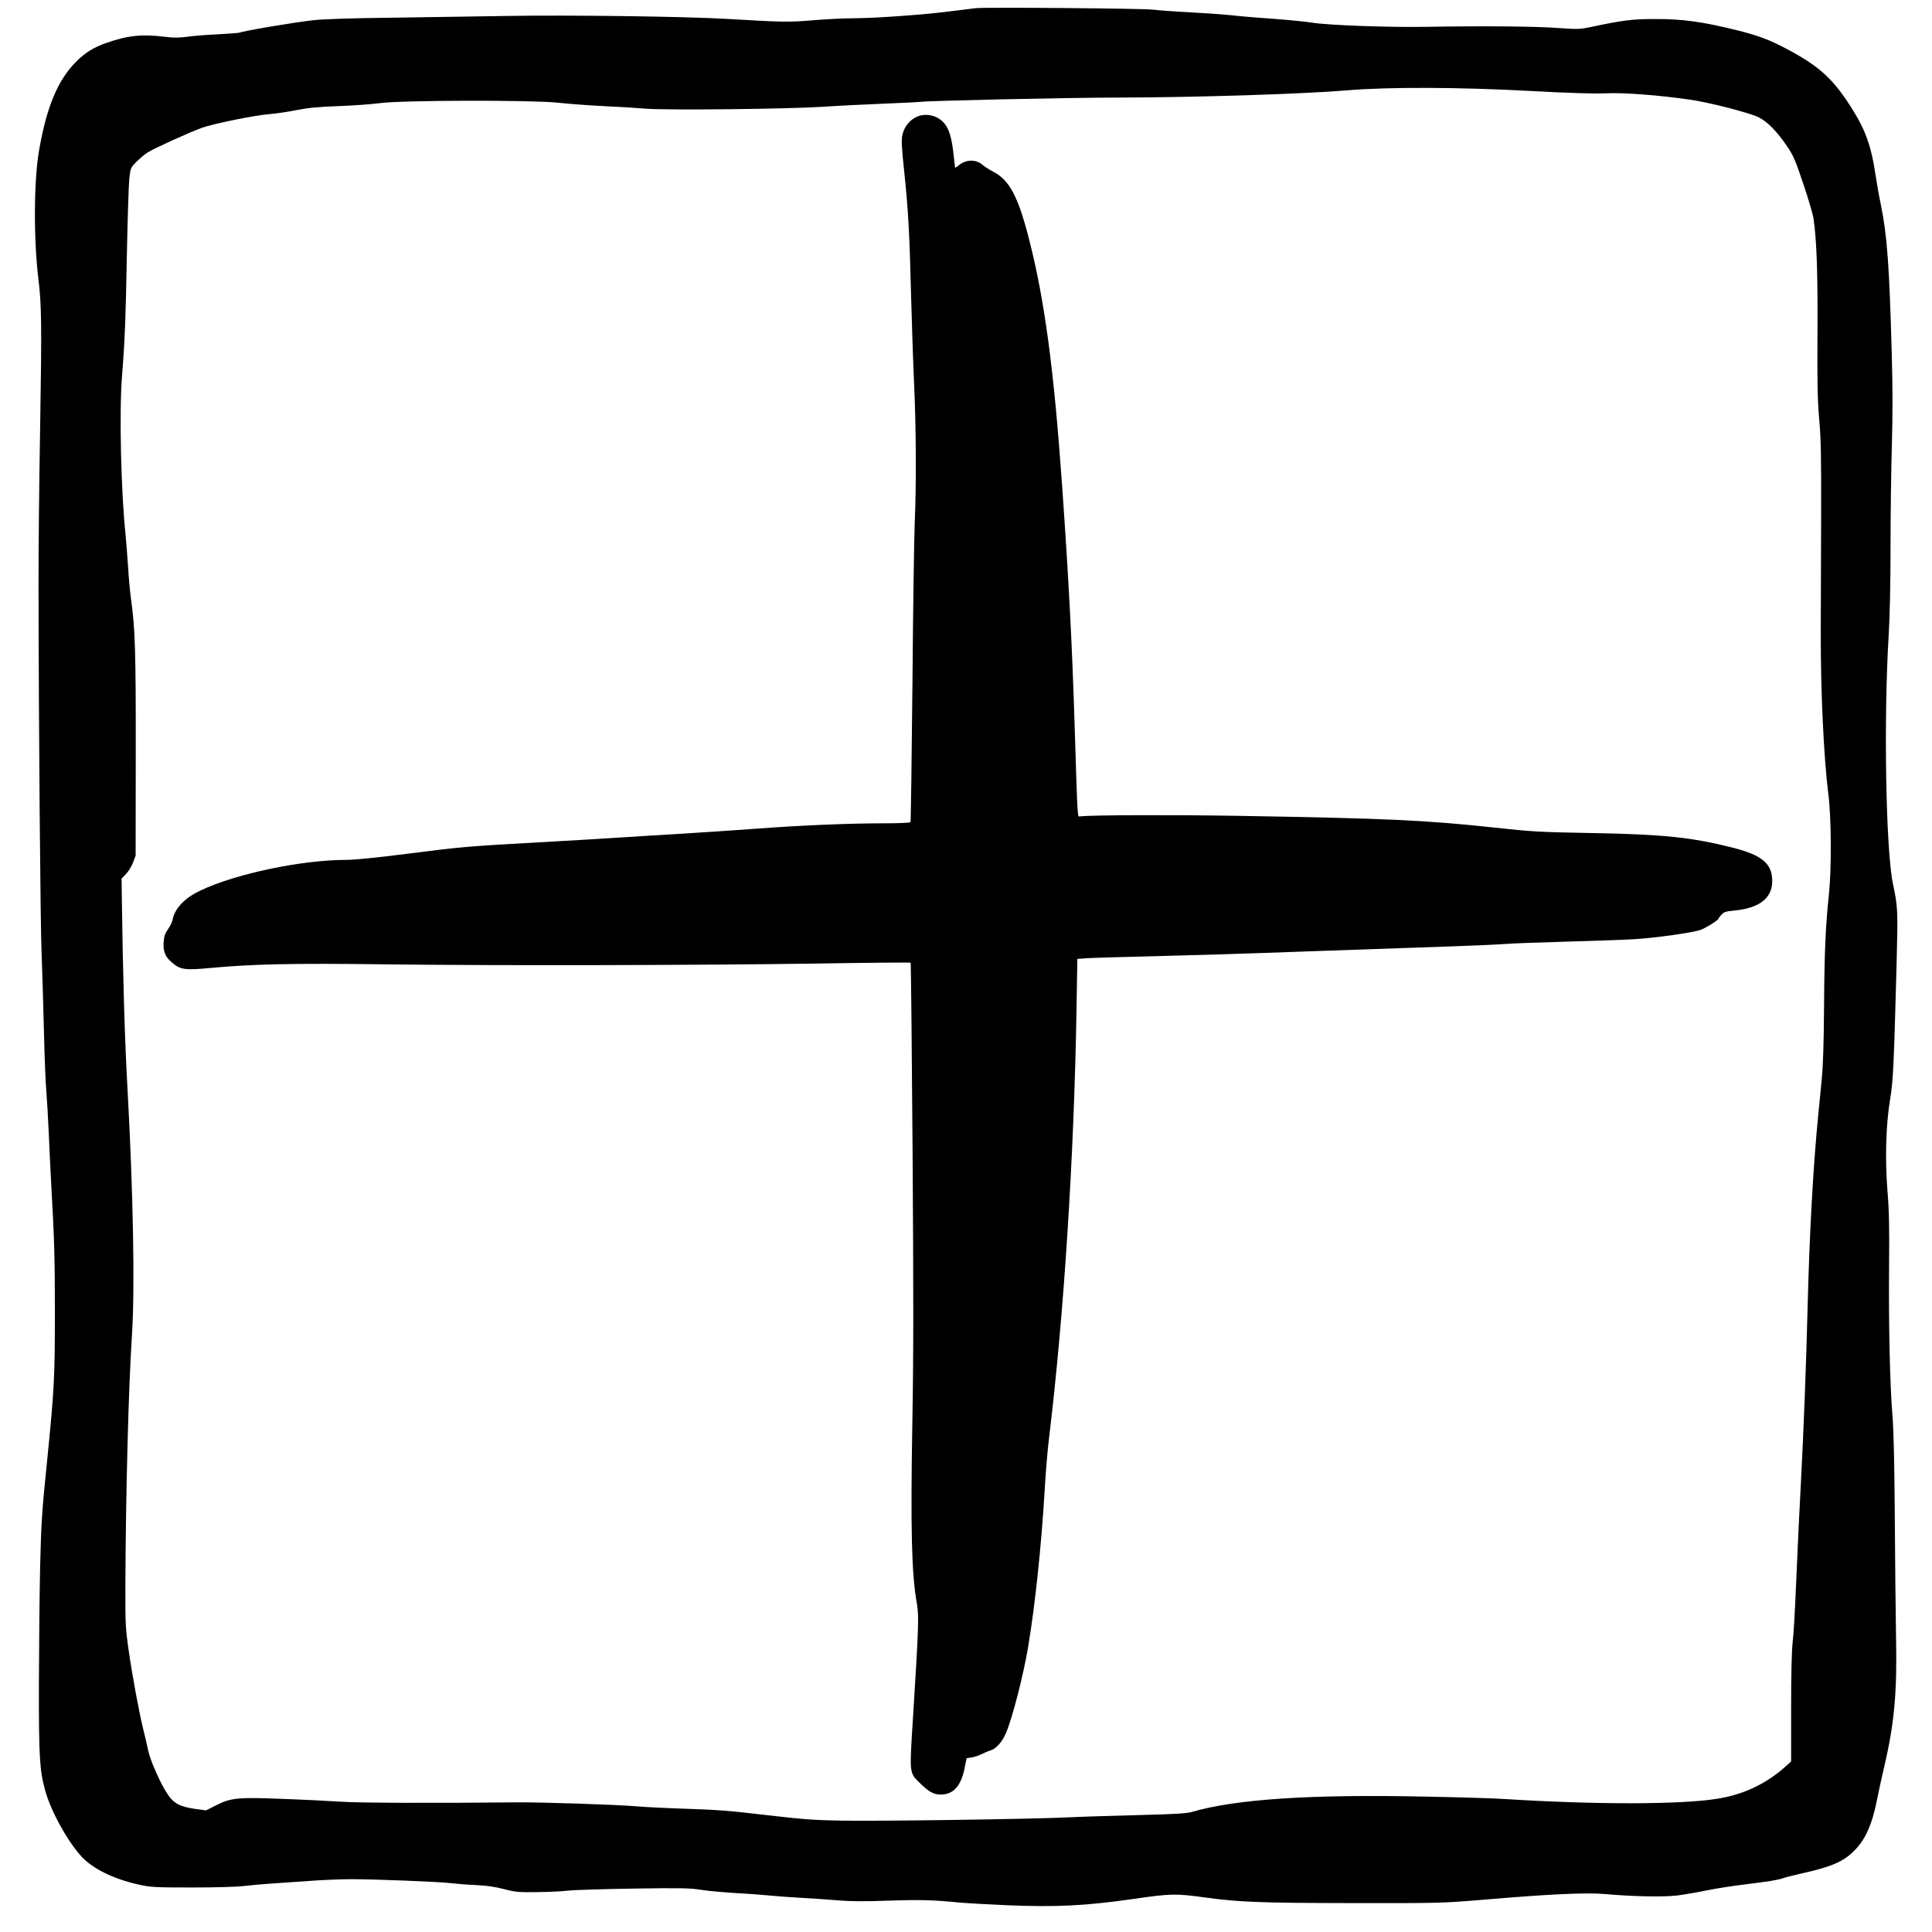
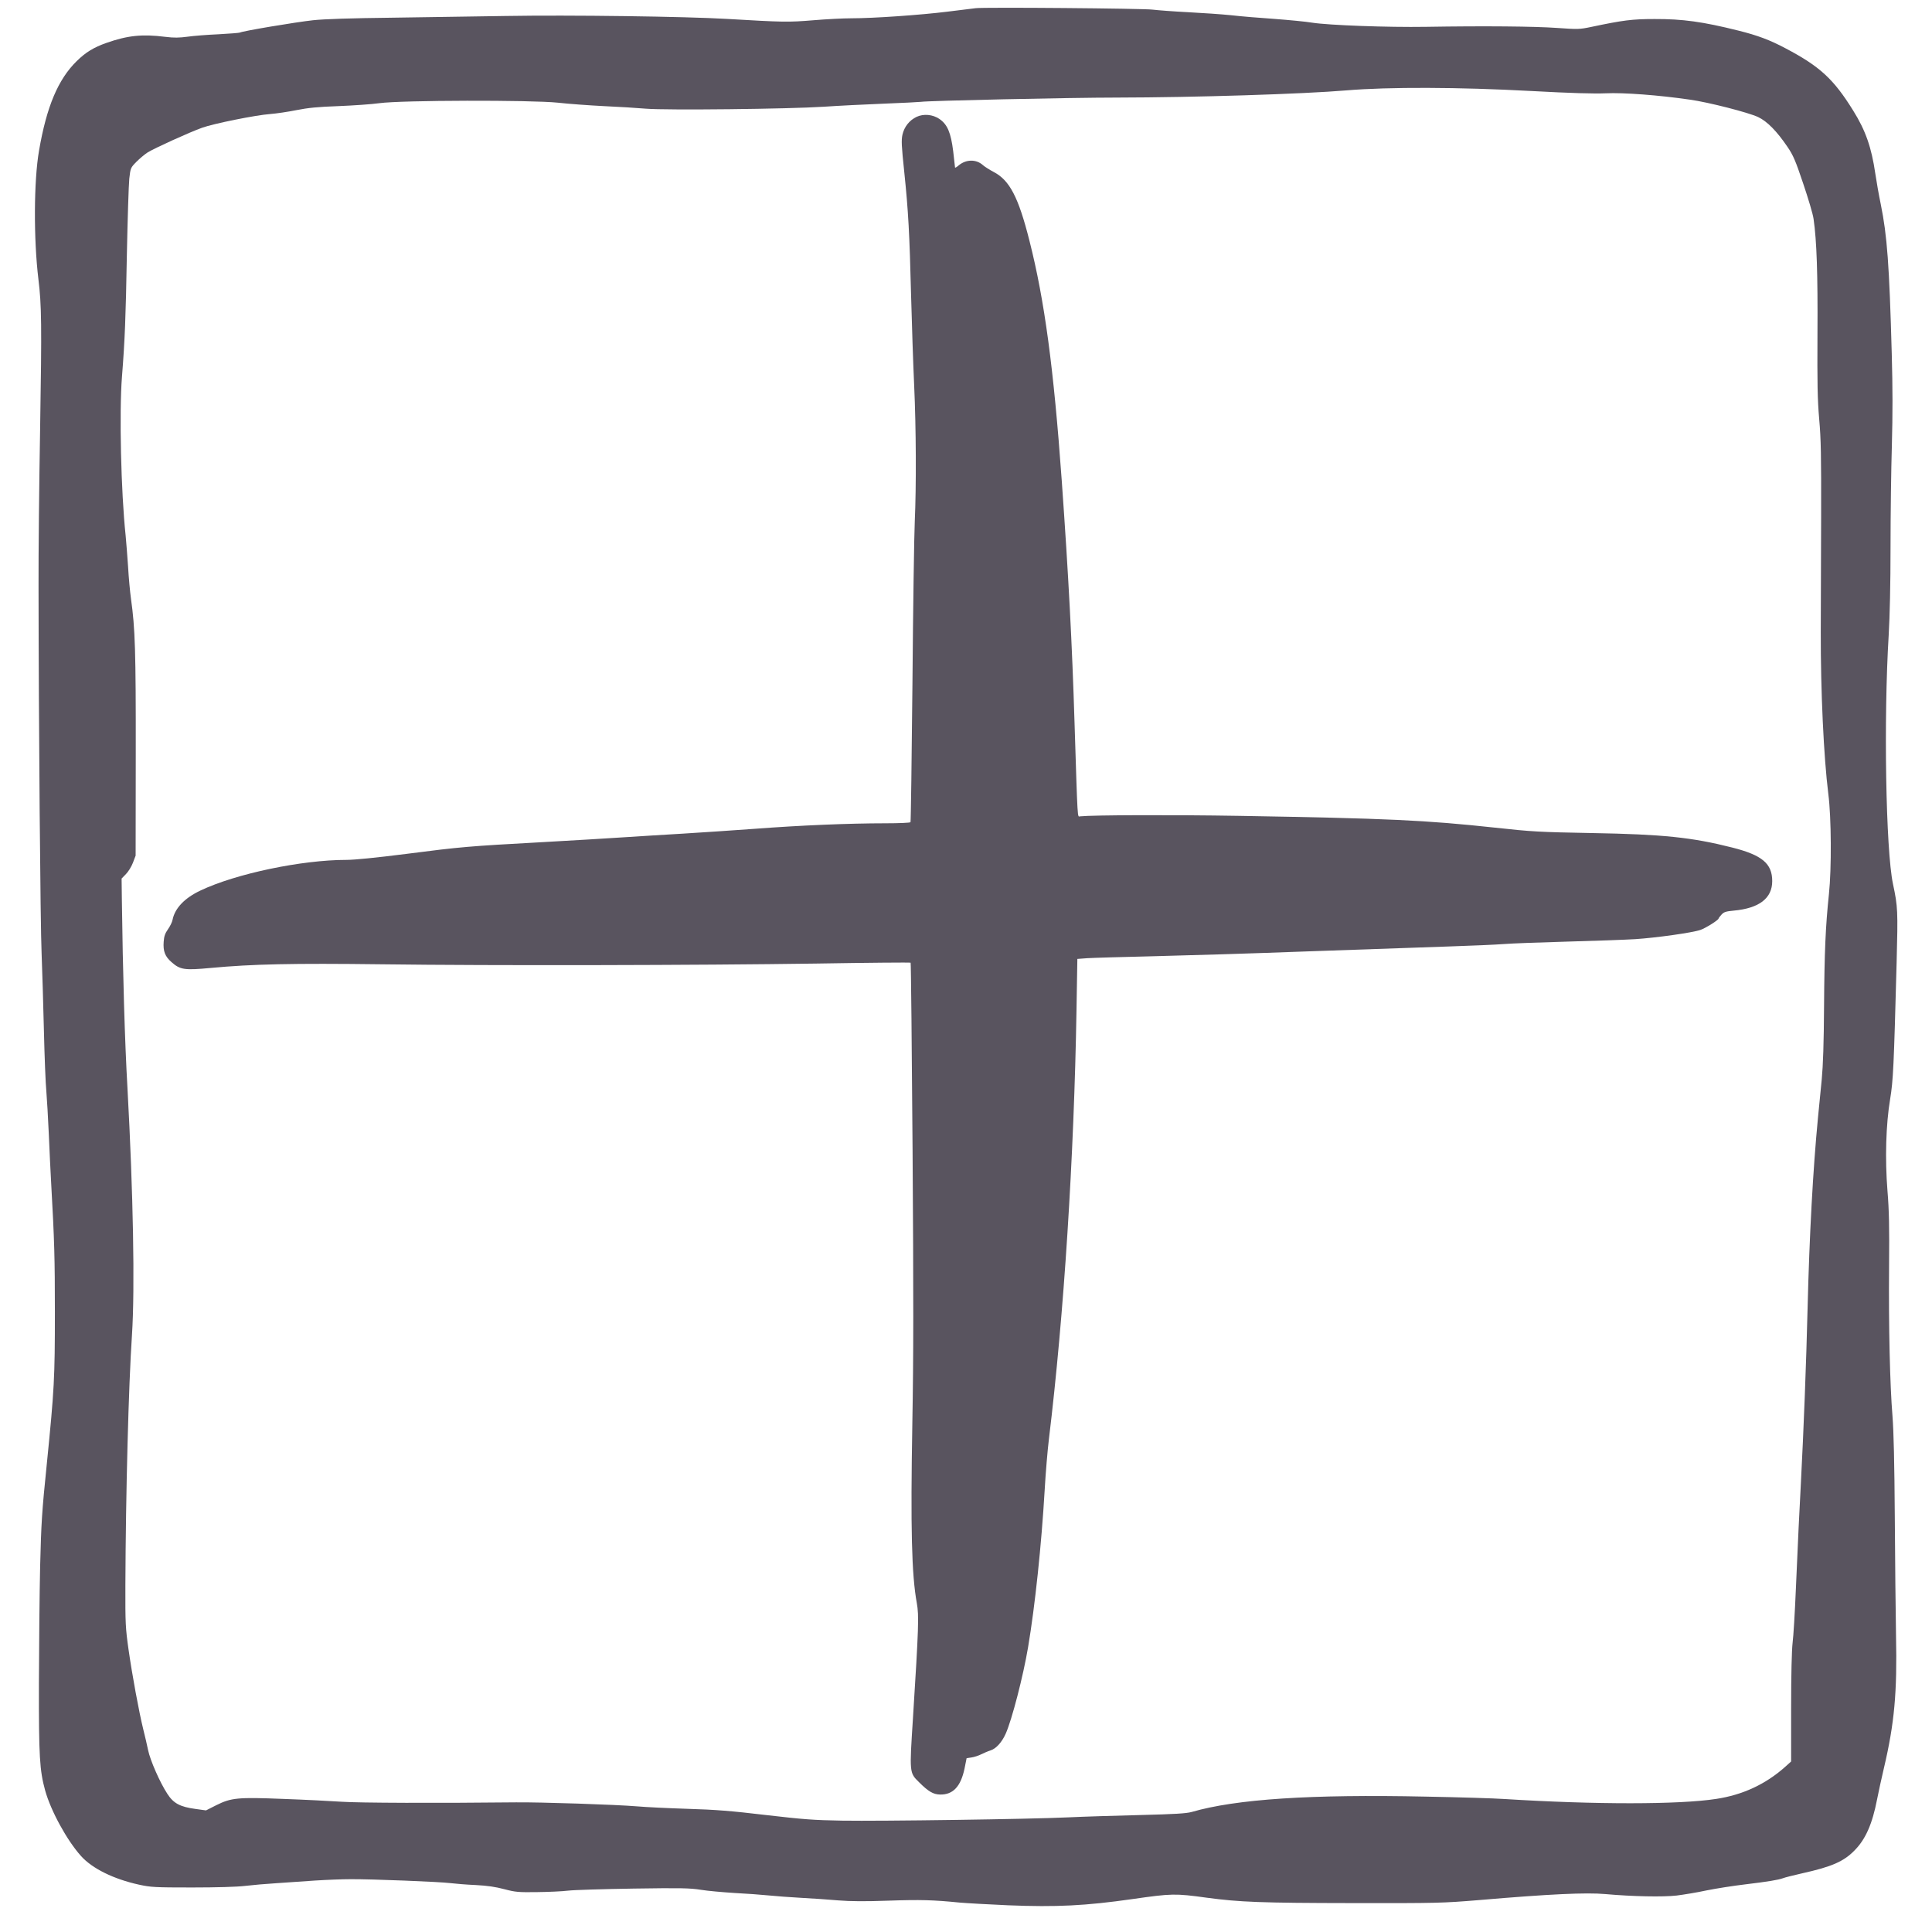
<svg xmlns="http://www.w3.org/2000/svg" version="1.0" width="1584pt" height="1584pt" viewBox="0 0 1584 1584" preserveAspectRatio="xMidYMid meet">
-   <g transform="translate(0,1584) scale(0.1,-0.1)" fill="#000000" stroke="none">
+   <g transform="translate(0,1584) scale(0.1,-0.1)" fill="#59545f" stroke="none">
    <path d="M8000 15773 c-19 -2 -125 -15 -235 -29 -218 -27 -602 -54 -786 -54 -64 0 -204 -7 -310 -16 -205 -17 -250 -16 -709 11 -340 20 -1287 33 -1815 24 -225 -4 -642 -10 -925 -14 -346 -4 -561 -11 -654 -21 -139 -15 -581 -89 -599 -101 -6 -3 -85 -9 -176 -14 -91 -4 -206 -13 -254 -20 -68 -9 -109 -10 -182 -1 -190 24 -310 11 -483 -50 -103 -36 -170 -77 -243 -149 -153 -150 -247 -373 -309 -734 -43 -247 -45 -726 -5 -1055 26 -212 28 -367 14 -1220 -8 -454 -14 -1036 -13 -1295 1 -1121 15 -2789 25 -3010 5 -132 14 -417 19 -633 5 -216 14 -441 20 -500 5 -59 14 -215 20 -347 5 -132 15 -319 20 -415 26 -460 30 -608 30 -1048 0 -542 -5 -634 -66 -1242 -41 -400 -46 -485 -55 -845 -5 -220 -9 -652 -10 -960 -1 -597 6 -710 51 -874 47 -169 179 -410 295 -539 92 -102 266 -188 475 -234 98 -21 128 -23 435 -23 200 0 371 5 435 13 58 7 173 17 255 22 83 6 227 15 320 22 94 6 224 11 290 11 175 1 727 -21 815 -32 41 -5 136 -13 210 -16 97 -5 163 -15 235 -34 91 -24 115 -26 267 -24 92 1 207 6 255 12 49 6 291 13 538 17 389 6 464 4 551 -10 55 -9 179 -20 275 -26 96 -5 221 -14 279 -20 58 -6 179 -15 270 -20 91 -5 228 -14 305 -21 99 -8 219 -9 410 -2 262 9 364 6 586 -16 58 -5 236 -15 395 -22 395 -16 635 -4 1019 51 322 46 349 47 610 11 267 -36 446 -43 1195 -44 703 -1 734 0 1040 25 572 49 876 63 1030 49 225 -20 475 -25 587 -12 56 7 167 25 245 42 79 16 220 38 313 49 191 23 275 37 313 51 15 6 86 24 157 40 243 54 341 97 429 187 91 91 147 218 186 421 11 58 37 174 56 256 86 364 109 622 99 1084 -3 179 -8 616 -10 971 -3 454 -9 700 -19 830 -21 256 -32 727 -28 1225 3 325 0 465 -13 620 -21 263 -13 547 22 755 25 154 30 259 53 1120 11 423 10 455 -30 643 -59 280 -77 1354 -35 2042 9 153 15 414 15 720 0 264 5 640 11 835 7 254 7 468 -1 750 -20 729 -38 971 -90 1225 -16 77 -36 191 -45 253 -31 212 -79 352 -181 515 -160 258 -272 362 -555 511 -128 68 -229 106 -386 145 -292 73 -458 96 -688 95 -184 0 -259 -10 -520 -65 -96 -20 -108 -20 -280 -8 -182 13 -592 17 -1075 9 -313 -5 -796 13 -931 34 -53 9 -192 22 -310 31 -118 8 -277 21 -354 30 -77 8 -237 19 -355 25 -118 6 -249 16 -290 21 -73 10 -1379 21 -1450 12z m4551 -679 c332 -18 516 -23 614 -19 144 7 437 -15 690 -52 152 -21 483 -106 560 -143 74 -35 154 -117 240 -244 47 -69 66 -113 129 -301 41 -121 80 -251 85 -290 26 -178 35 -455 32 -940 -2 -411 0 -536 14 -700 15 -166 17 -302 16 -795 -1 -327 -3 -755 -3 -950 -1 -489 24 -1025 62 -1330 25 -193 27 -613 5 -820 -28 -265 -37 -481 -40 -915 -2 -311 -8 -488 -19 -605 -9 -91 -23 -232 -31 -315 -41 -426 -70 -958 -85 -1560 -11 -452 -32 -995 -55 -1435 -16 -312 -20 -378 -41 -865 -8 -192 -20 -393 -27 -445 -7 -60 -12 -257 -12 -534 l0 -438 -50 -45 c-160 -142 -347 -229 -565 -262 -306 -47 -993 -47 -1730 -1 -85 6 -378 15 -650 20 -943 20 -1555 -20 -1920 -126 -43 -12 -137 -18 -420 -25 -201 -5 -466 -13 -590 -19 -319 -15 -1534 -32 -1855 -27 -235 4 -315 10 -625 46 -286 34 -411 44 -645 51 -159 5 -344 14 -410 20 -179 15 -796 35 -995 33 -650 -7 -1286 -5 -1430 5 -91 6 -304 17 -475 23 -375 15 -429 10 -553 -52 l-83 -42 -87 12 c-126 17 -180 46 -230 124 -60 91 -141 275 -158 359 -8 40 -26 116 -39 168 -36 146 -91 445 -121 655 -25 178 -27 211 -26 530 3 756 26 1633 54 2050 25 382 10 1170 -37 2025 -22 384 -38 939 -46 1551 l-2 166 35 36 c20 20 46 62 58 94 l22 58 1 835 c1 842 -5 1028 -39 1270 -8 57 -19 176 -24 265 -6 88 -15 203 -20 255 -38 355 -53 1012 -30 1301 24 304 31 488 40 994 6 297 15 580 20 630 10 88 11 90 58 138 26 26 67 61 92 77 52 33 344 166 448 203 91 33 441 104 557 112 50 4 146 18 215 32 96 19 175 27 345 33 121 5 272 15 335 24 182 25 1246 27 1465 4 88 -10 257 -22 375 -28 118 -5 274 -15 345 -21 169 -14 1172 -3 1460 16 116 8 336 19 490 25 154 6 291 13 305 15 48 9 1219 35 1610 35 637 1 1523 29 1880 59 344 29 921 27 1511 -5z" />
    <path d="M7515 14882 c-59 -28 -101 -81 -116 -146 -10 -48 -8 -89 15 -308 33 -318 43 -498 56 -1018 6 -228 17 -557 25 -730 16 -350 18 -825 5 -1115 -5 -104 -14 -700 -19 -1323 -6 -623 -13 -1137 -16 -1143 -4 -5 -93 -9 -208 -9 -297 0 -699 -17 -1067 -45 -179 -13 -446 -31 -595 -40 -148 -9 -367 -22 -485 -30 -118 -8 -420 -26 -670 -40 -601 -33 -660 -38 -1110 -96 -244 -31 -423 -49 -490 -49 -366 0 -906 -113 -1196 -251 -130 -61 -210 -145 -229 -239 -3 -19 -21 -55 -38 -79 -24 -34 -32 -58 -35 -102 -6 -77 11 -121 64 -167 71 -63 106 -68 321 -48 344 32 669 39 1403 30 912 -12 2601 -8 3563 6 422 7 770 10 773 7 3 -3 10 -695 16 -1538 8 -1193 8 -1691 -2 -2241 -15 -858 -6 -1239 37 -1473 18 -100 15 -199 -32 -944 -29 -449 -29 -445 49 -522 78 -78 118 -101 174 -102 106 -2 169 66 200 213 l17 85 40 6 c22 3 58 15 80 26 22 11 57 26 77 32 46 15 93 68 124 138 51 115 143 471 183 708 57 338 110 841 136 1288 8 142 24 331 35 420 123 1012 206 2311 226 3519 l7 416 81 6 c45 3 288 10 541 16 253 6 825 23 1270 40 446 16 963 34 1150 40 187 6 392 15 455 20 63 5 297 14 520 20 223 6 473 15 555 20 171 11 472 53 537 76 43 15 148 81 148 93 0 3 11 18 24 32 20 22 36 27 100 33 209 19 316 101 316 242 0 144 -83 213 -327 275 -331 84 -571 109 -1153 119 -432 8 -488 11 -790 44 -575 62 -879 76 -2100 97 -546 9 -1197 7 -1305 -4 -22 -2 -19 -60 -45 763 -20 648 -49 1204 -105 1990 -66 922 -141 1479 -265 1967 -90 356 -162 495 -293 563 -34 18 -73 43 -87 55 -55 51 -139 50 -200 -1 -16 -14 -30 -22 -30 -17 0 5 -7 65 -15 133 -19 152 -47 219 -112 264 -55 38 -130 45 -188 18z" />
  </g>
</svg>
